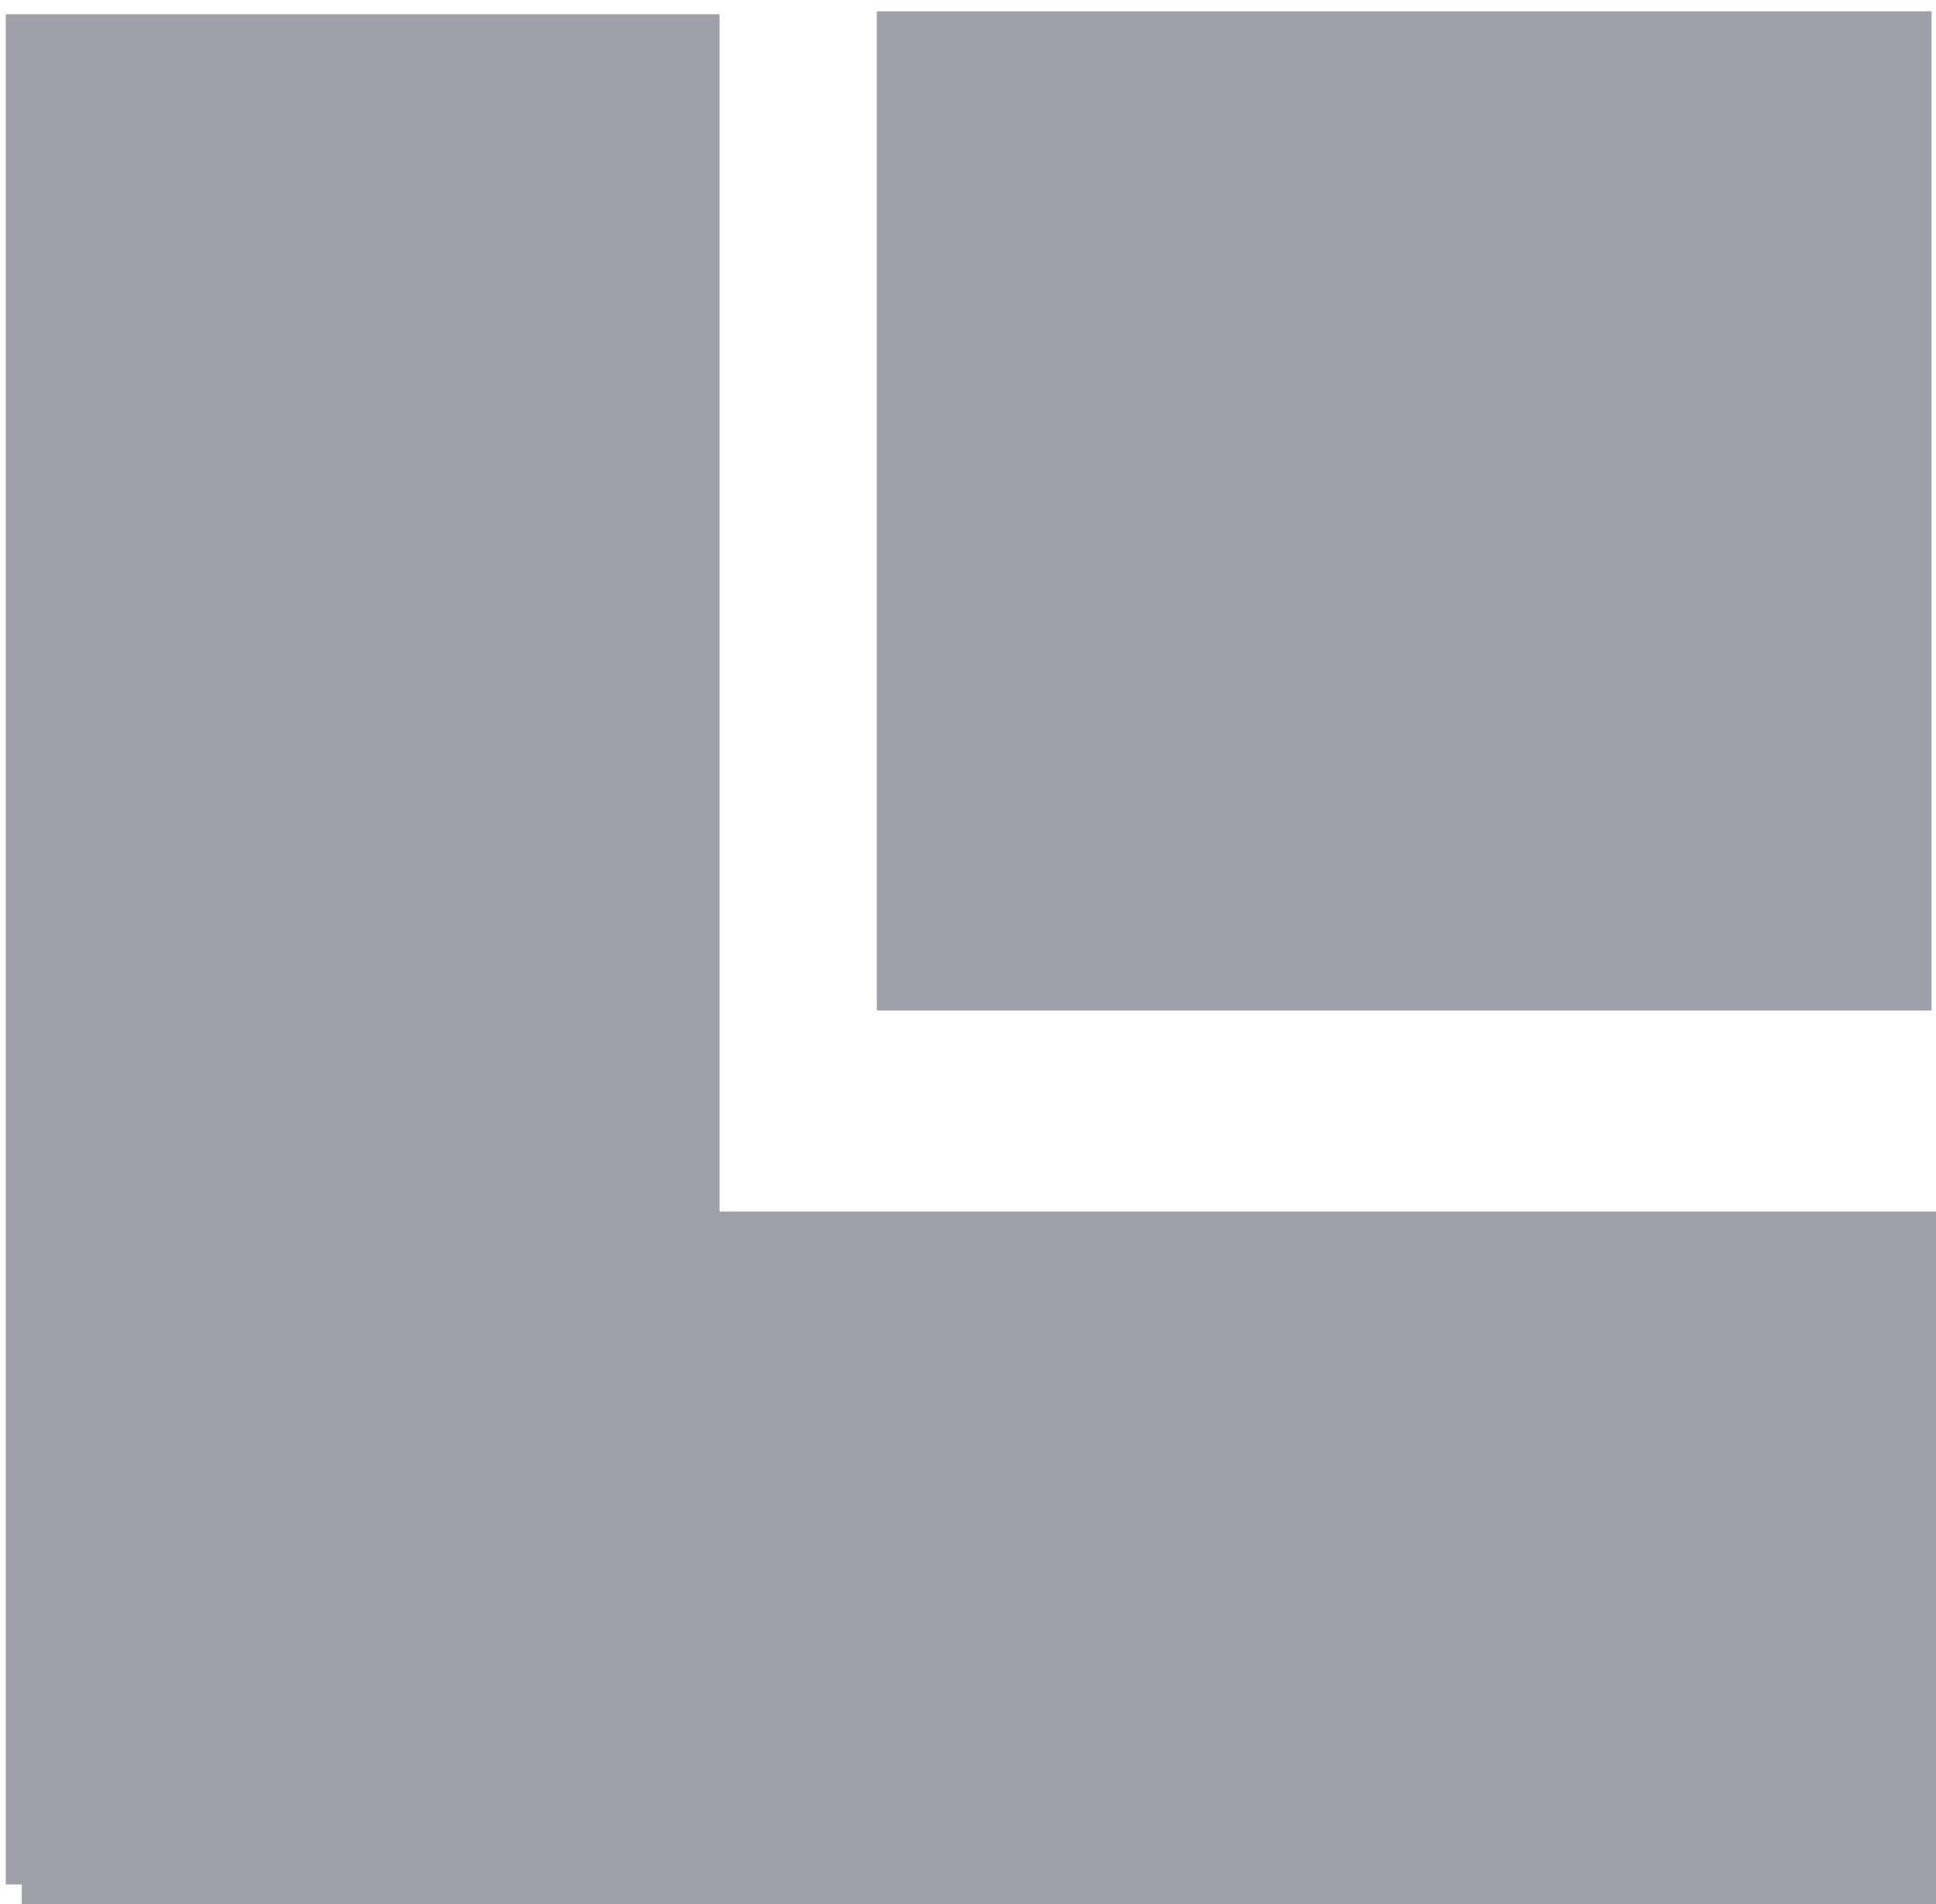
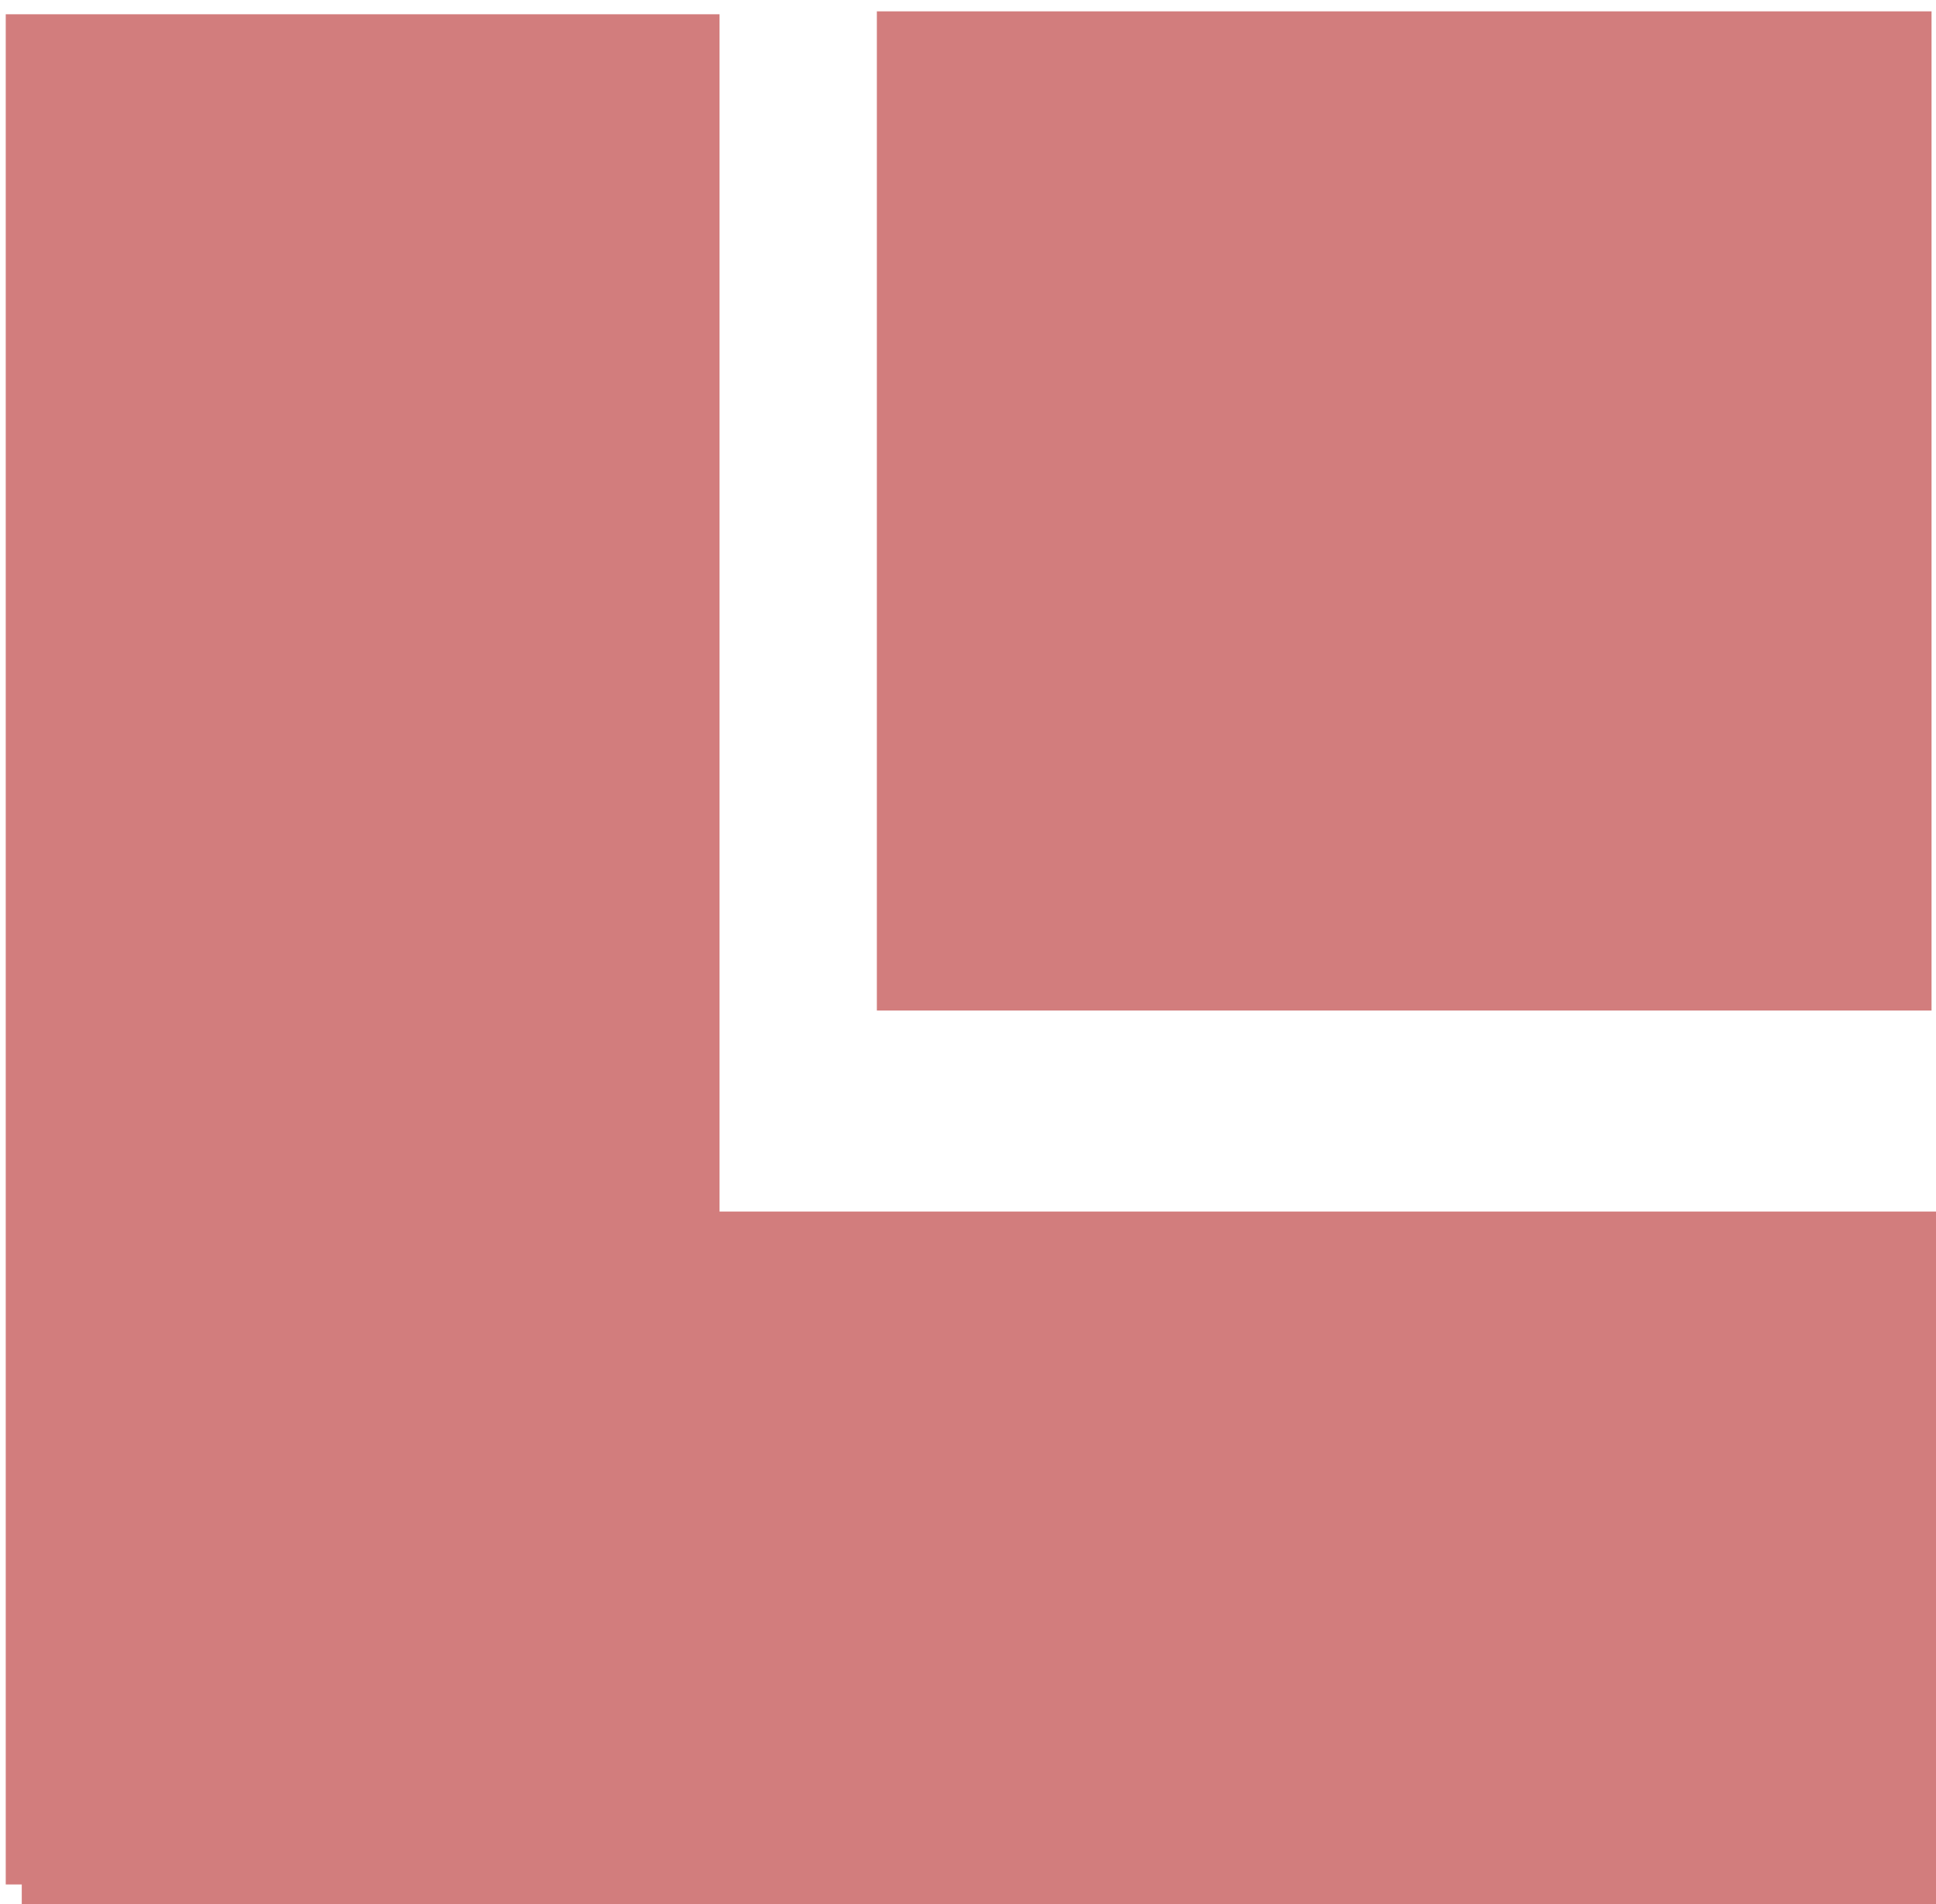
<svg xmlns="http://www.w3.org/2000/svg" xmlns:xlink="http://www.w3.org/1999/xlink" width="1.329mm" height="1.307mm" viewBox="0 0 1.329 1.307" version="1.1" id="svg8">
  <defs id="defs2">
    <linearGradient id="linearGradient831">
      <stop style="stop-color:#000000;stop-opacity:1;" offset="0" id="stop827" />
      <stop style="stop-color:#000000;stop-opacity:0;" offset="1" id="stop829" />
    </linearGradient>
    <linearGradient xlink:href="#linearGradient831" id="linearGradient833" x1="72.945" y1="85.866" x2="73.818" y2="85.866" gradientUnits="userSpaceOnUse" />
  </defs>
  <g id="layer1" transform="translate(-72.76406,-85.07121)">
    <text xml:space="preserve" style="font-style:normal;font-variant:normal;font-weight:normal;font-stretch:normal;font-size:2.822px;line-height:1.25;font-family:'Segoe UI';-inkscape-font-specification:'Segoe UI';font-variant-ligatures:normal;font-variant-caps:normal;font-variant-numeric:normal;font-feature-settings:normal;text-align:justify;letter-spacing:0px;word-spacing:0px;writing-mode:lr-tb;text-anchor:start;fill:#000000;fill-opacity:1;stroke:none;stroke-width:0.265" x="79.375" y="72.104" id="text16" />
-     <rect style="fill:#a0a0aa;fill-opacity:1;stroke:#876870;stroke-width:0;stroke-miterlimit:1;stroke-dasharray:none;stroke-opacity:0.847" id="rect2" width="0.724" height="0.686" x="73.366" y="85.079" />
-     <rect style="fill:#a0a0aa;fill-opacity:1;stroke:#876870;stroke-width:0;stroke-miterlimit:1;stroke-dasharray:none;stroke-opacity:0.847" id="rect2-6" width="1.315" height="0.476" x="72.779" y="85.903" />
-     <rect style="fill:#a0a0aa;fill-opacity:1;stroke:#876870;stroke-width:0;stroke-miterlimit:1;stroke-dasharray:none;stroke-opacity:0.847" id="rect2-6-8" width="1.284" height="0.49" x="85.081" y="-73.258" transform="rotate(90)" />
+     <rect style="fill:#d27d7d;fill-opacity:1;stroke:#876870;stroke-width:0;stroke-miterlimit:1;stroke-dasharray:none;stroke-opacity:0.847" id="rect2" width="0.724" height="0.686" x="73.366" y="85.079" />
+     <rect style="fill:#d27d7d;fill-opacity:1;stroke:#876870;stroke-width:0;stroke-miterlimit:1;stroke-dasharray:none;stroke-opacity:0.847" id="rect2-6" width="1.315" height="0.476" x="72.779" y="85.903" />
+     <rect style="fill:#d27d7d;fill-opacity:1;stroke:#876870;stroke-width:0;stroke-miterlimit:1;stroke-dasharray:none;stroke-opacity:0.847" id="rect2-6-8" width="1.284" height="0.49" x="85.081" y="-73.258" transform="rotate(90)" />
  </g>
</svg>
